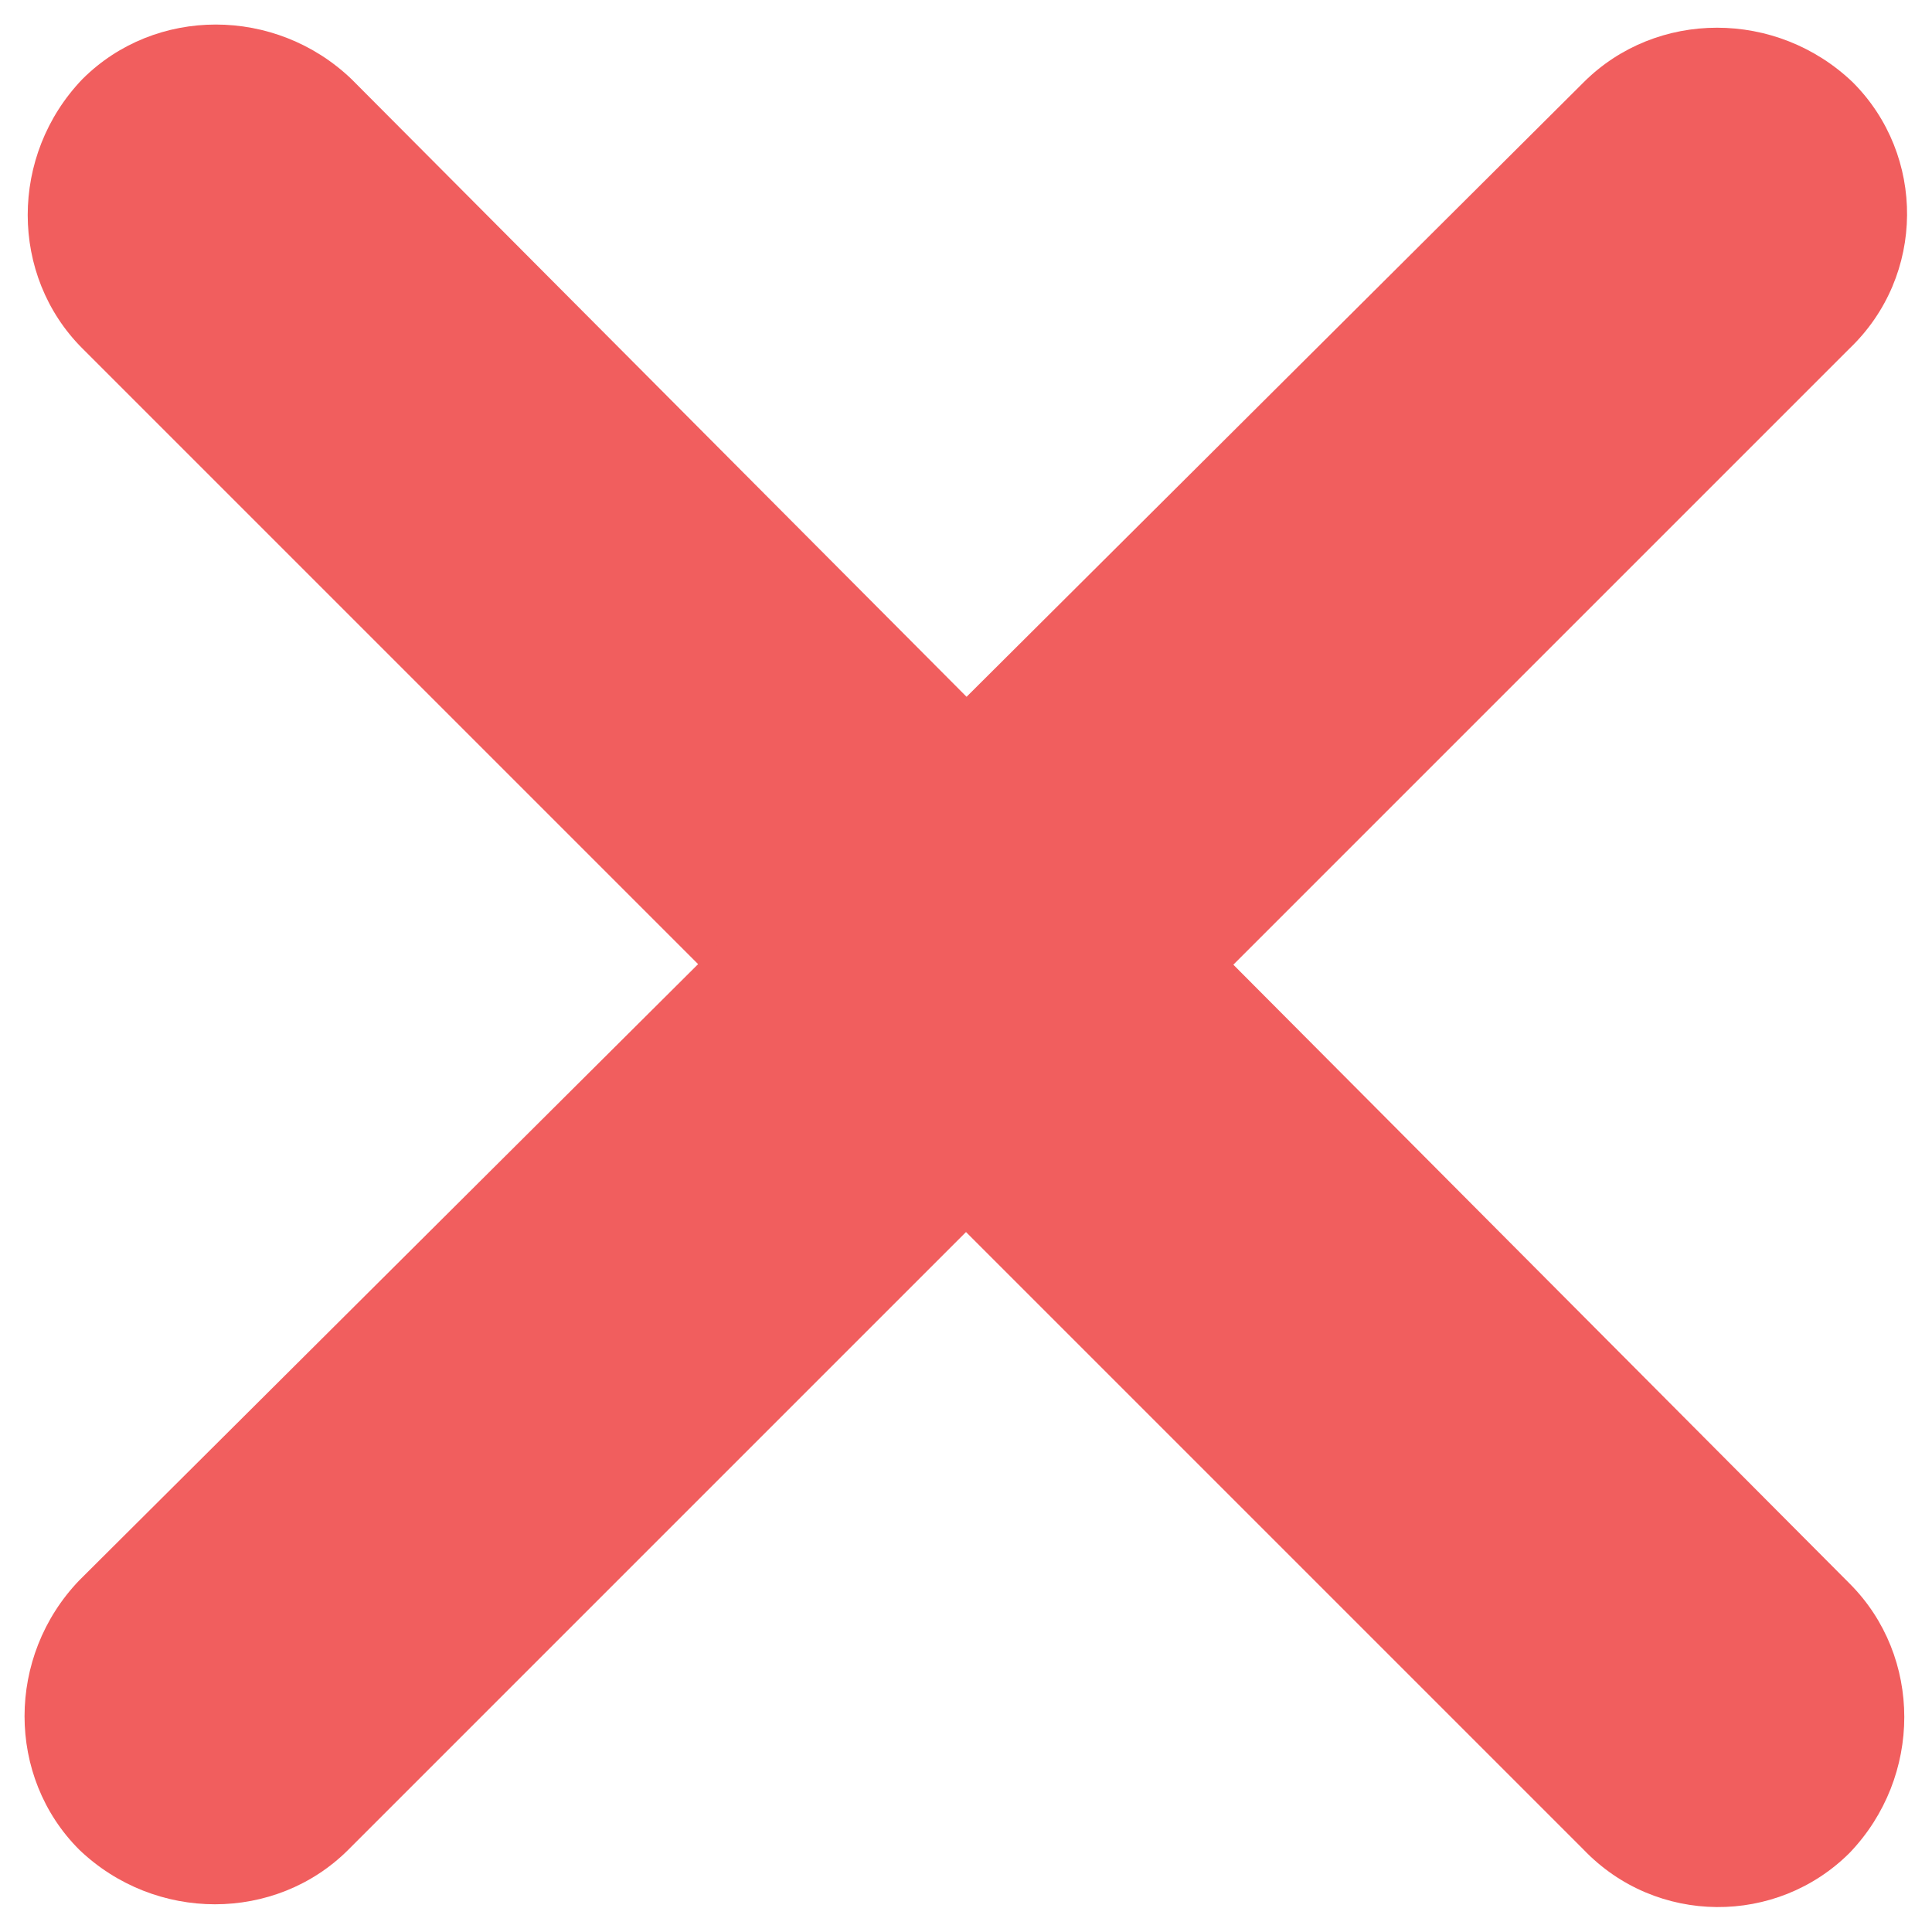
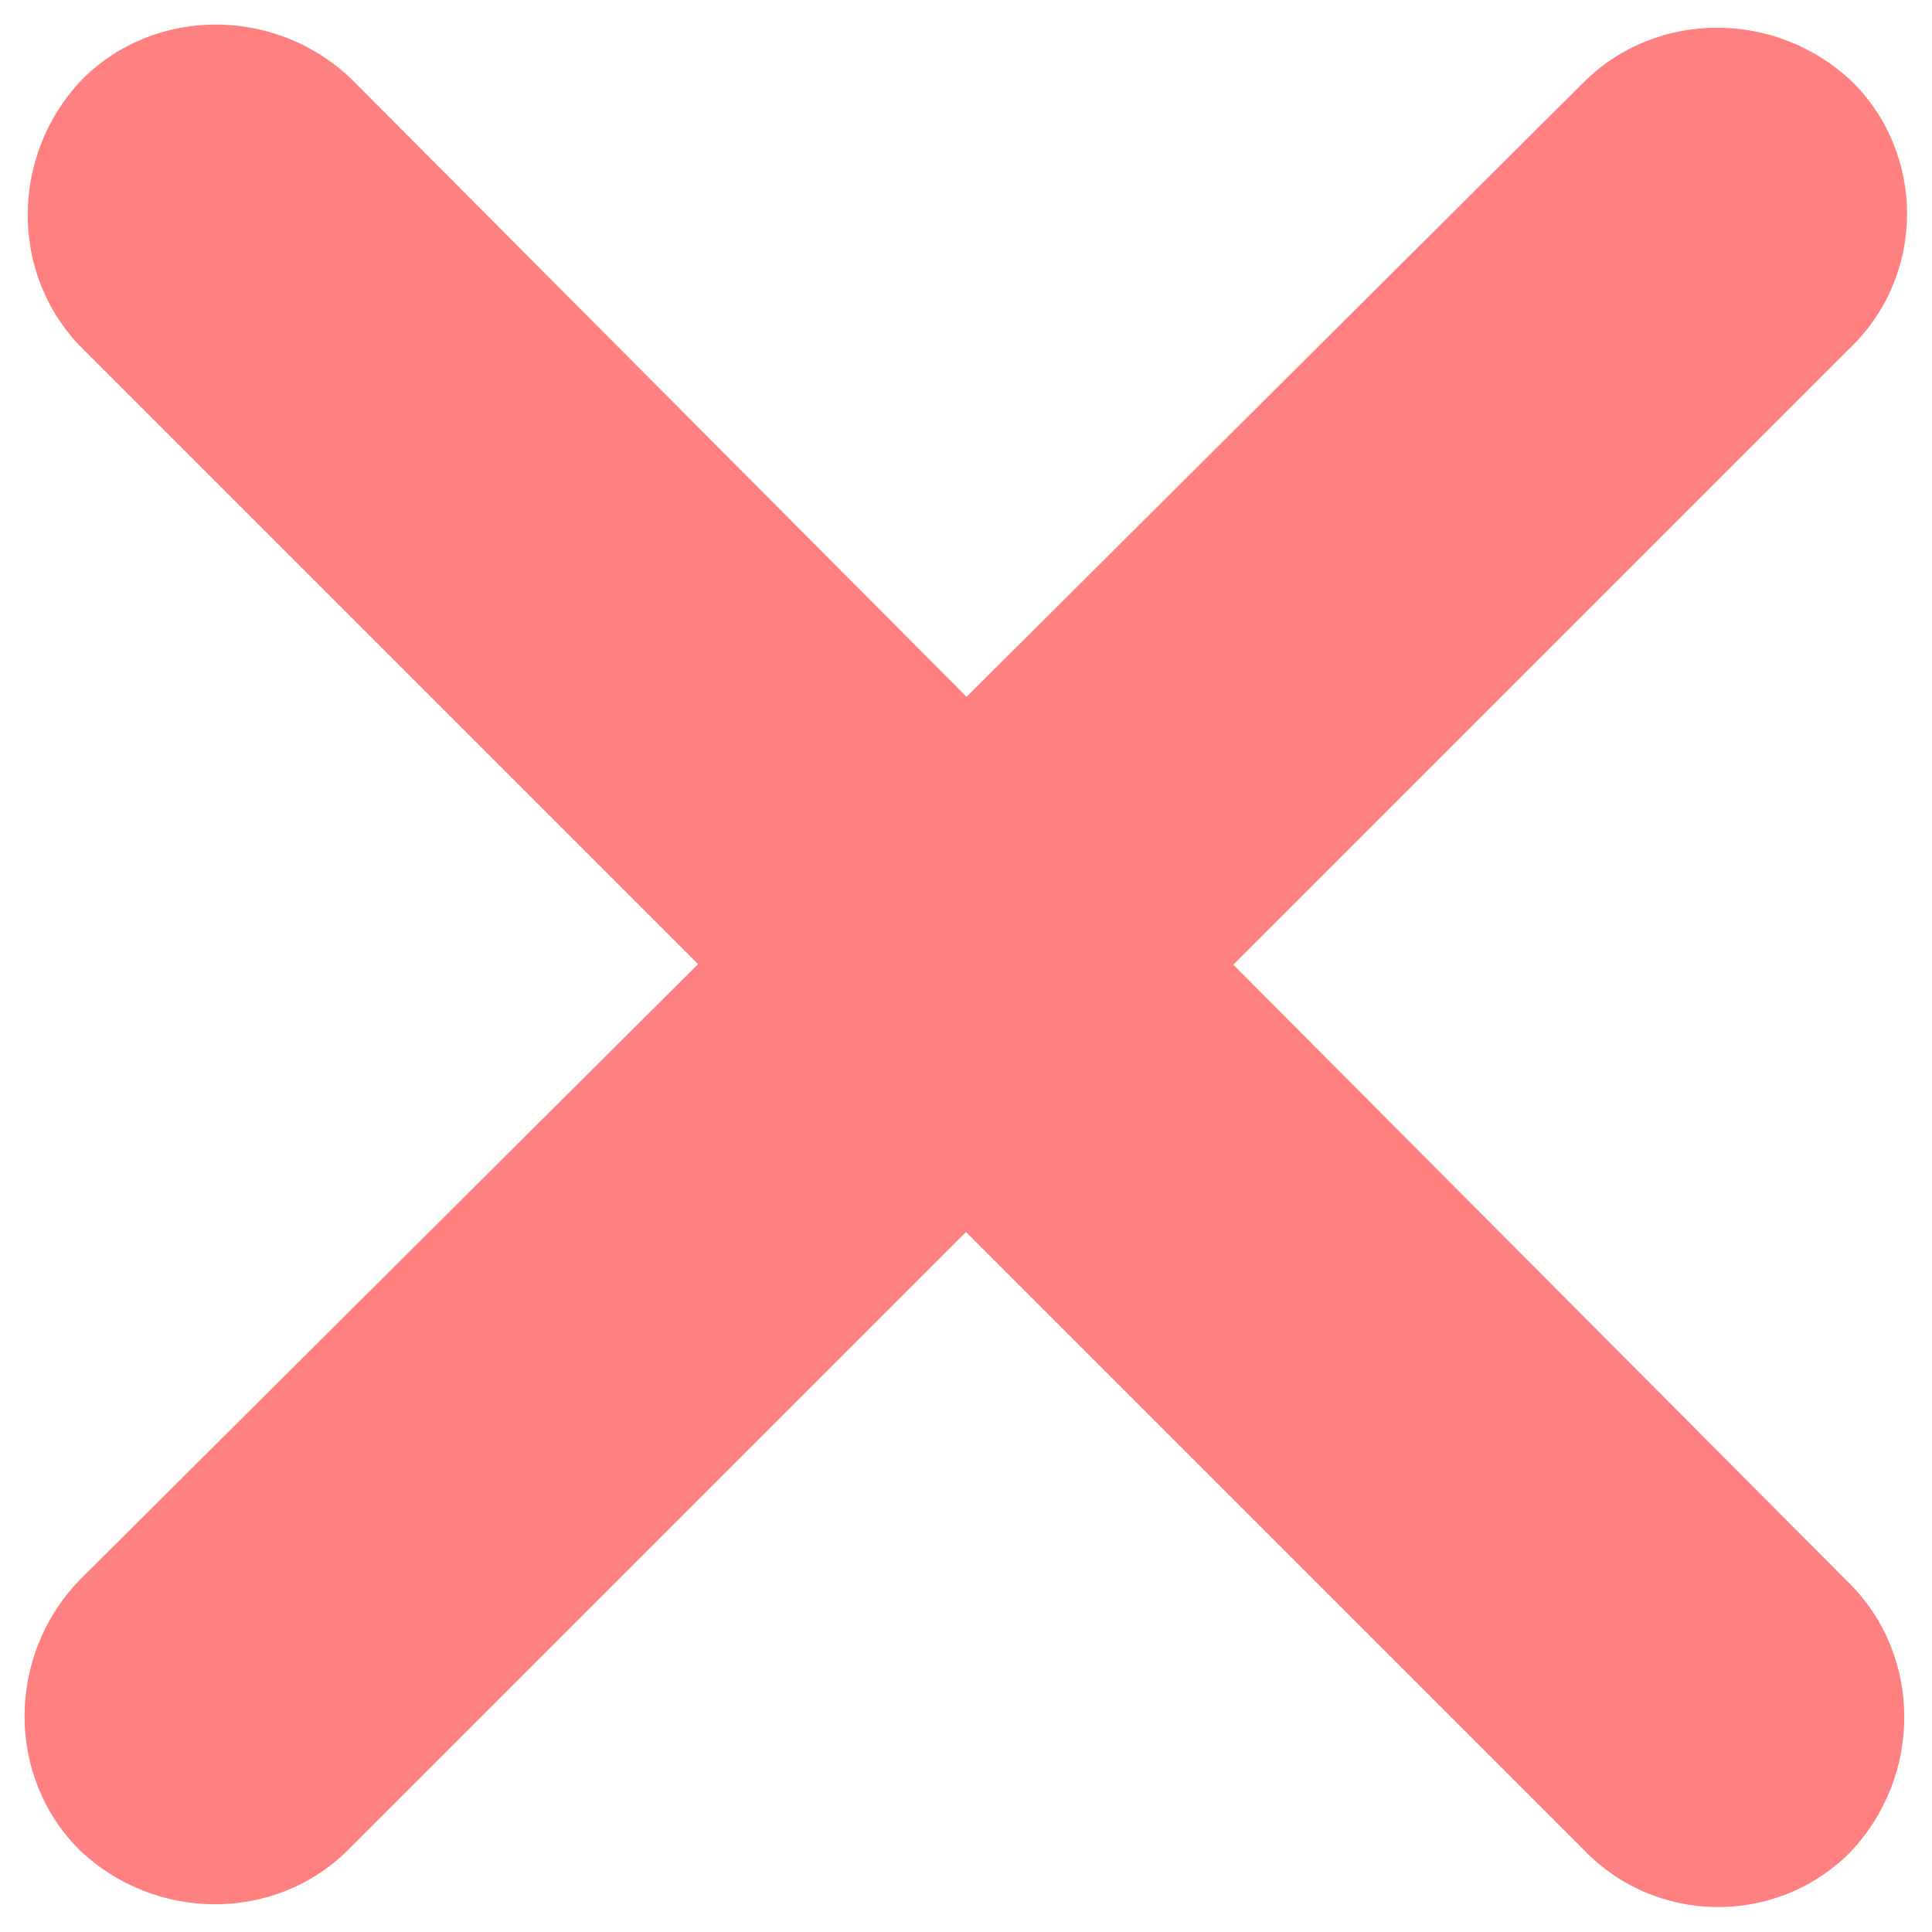
<svg xmlns="http://www.w3.org/2000/svg" version="1.1" id="Layer_1" x="0px" y="0px" viewBox="0 0 61 61" style="enable-background:new 0 0 61 61;" xml:space="preserve">
  <style type="text/css">
- 	.st0{fill-rule:evenodd;clip-rule:evenodd;fill:#F15E5E;}
+ 
+ 	.st0{fill-rule:evenodd;clip-rule:evenodd;fill:#FF8080;} 
</style>
  <path id="Rectangle-40-Copy" class="st0" d="M44.1,44.6L44.1,44.6c-0.4,0.4-1,0.4-1.4,0L17.9,19.8c-0.4-0.4-0.4-1,0-1.4l0,0  c0.4-0.4,1-0.4,1.4,0l24.7,24.7C44.5,43.6,44.5,44.2,44.1,44.6z" />
  <path class="st0" d="M50,58.4L2.6,11c-2.3-2.3-2.3-6.1,0-8.5l0,0c2.3-2.3,6.1-2.3,8.5,0L58.4,50c2.3,2.3,2.3,6.1,0,8.5l0,0  C56.1,60.8,52.3,60.8,50,58.4z" />
  <path class="st0" d="M58.4,11L11,58.4c-2.3,2.3-6.1,2.3-8.5,0l0,0c-2.3-2.3-2.3-6.1,0-8.5L50,2.6c2.3-2.3,6.1-2.3,8.5,0l0,0  C60.8,4.9,60.8,8.7,58.4,11z" />
</svg>
